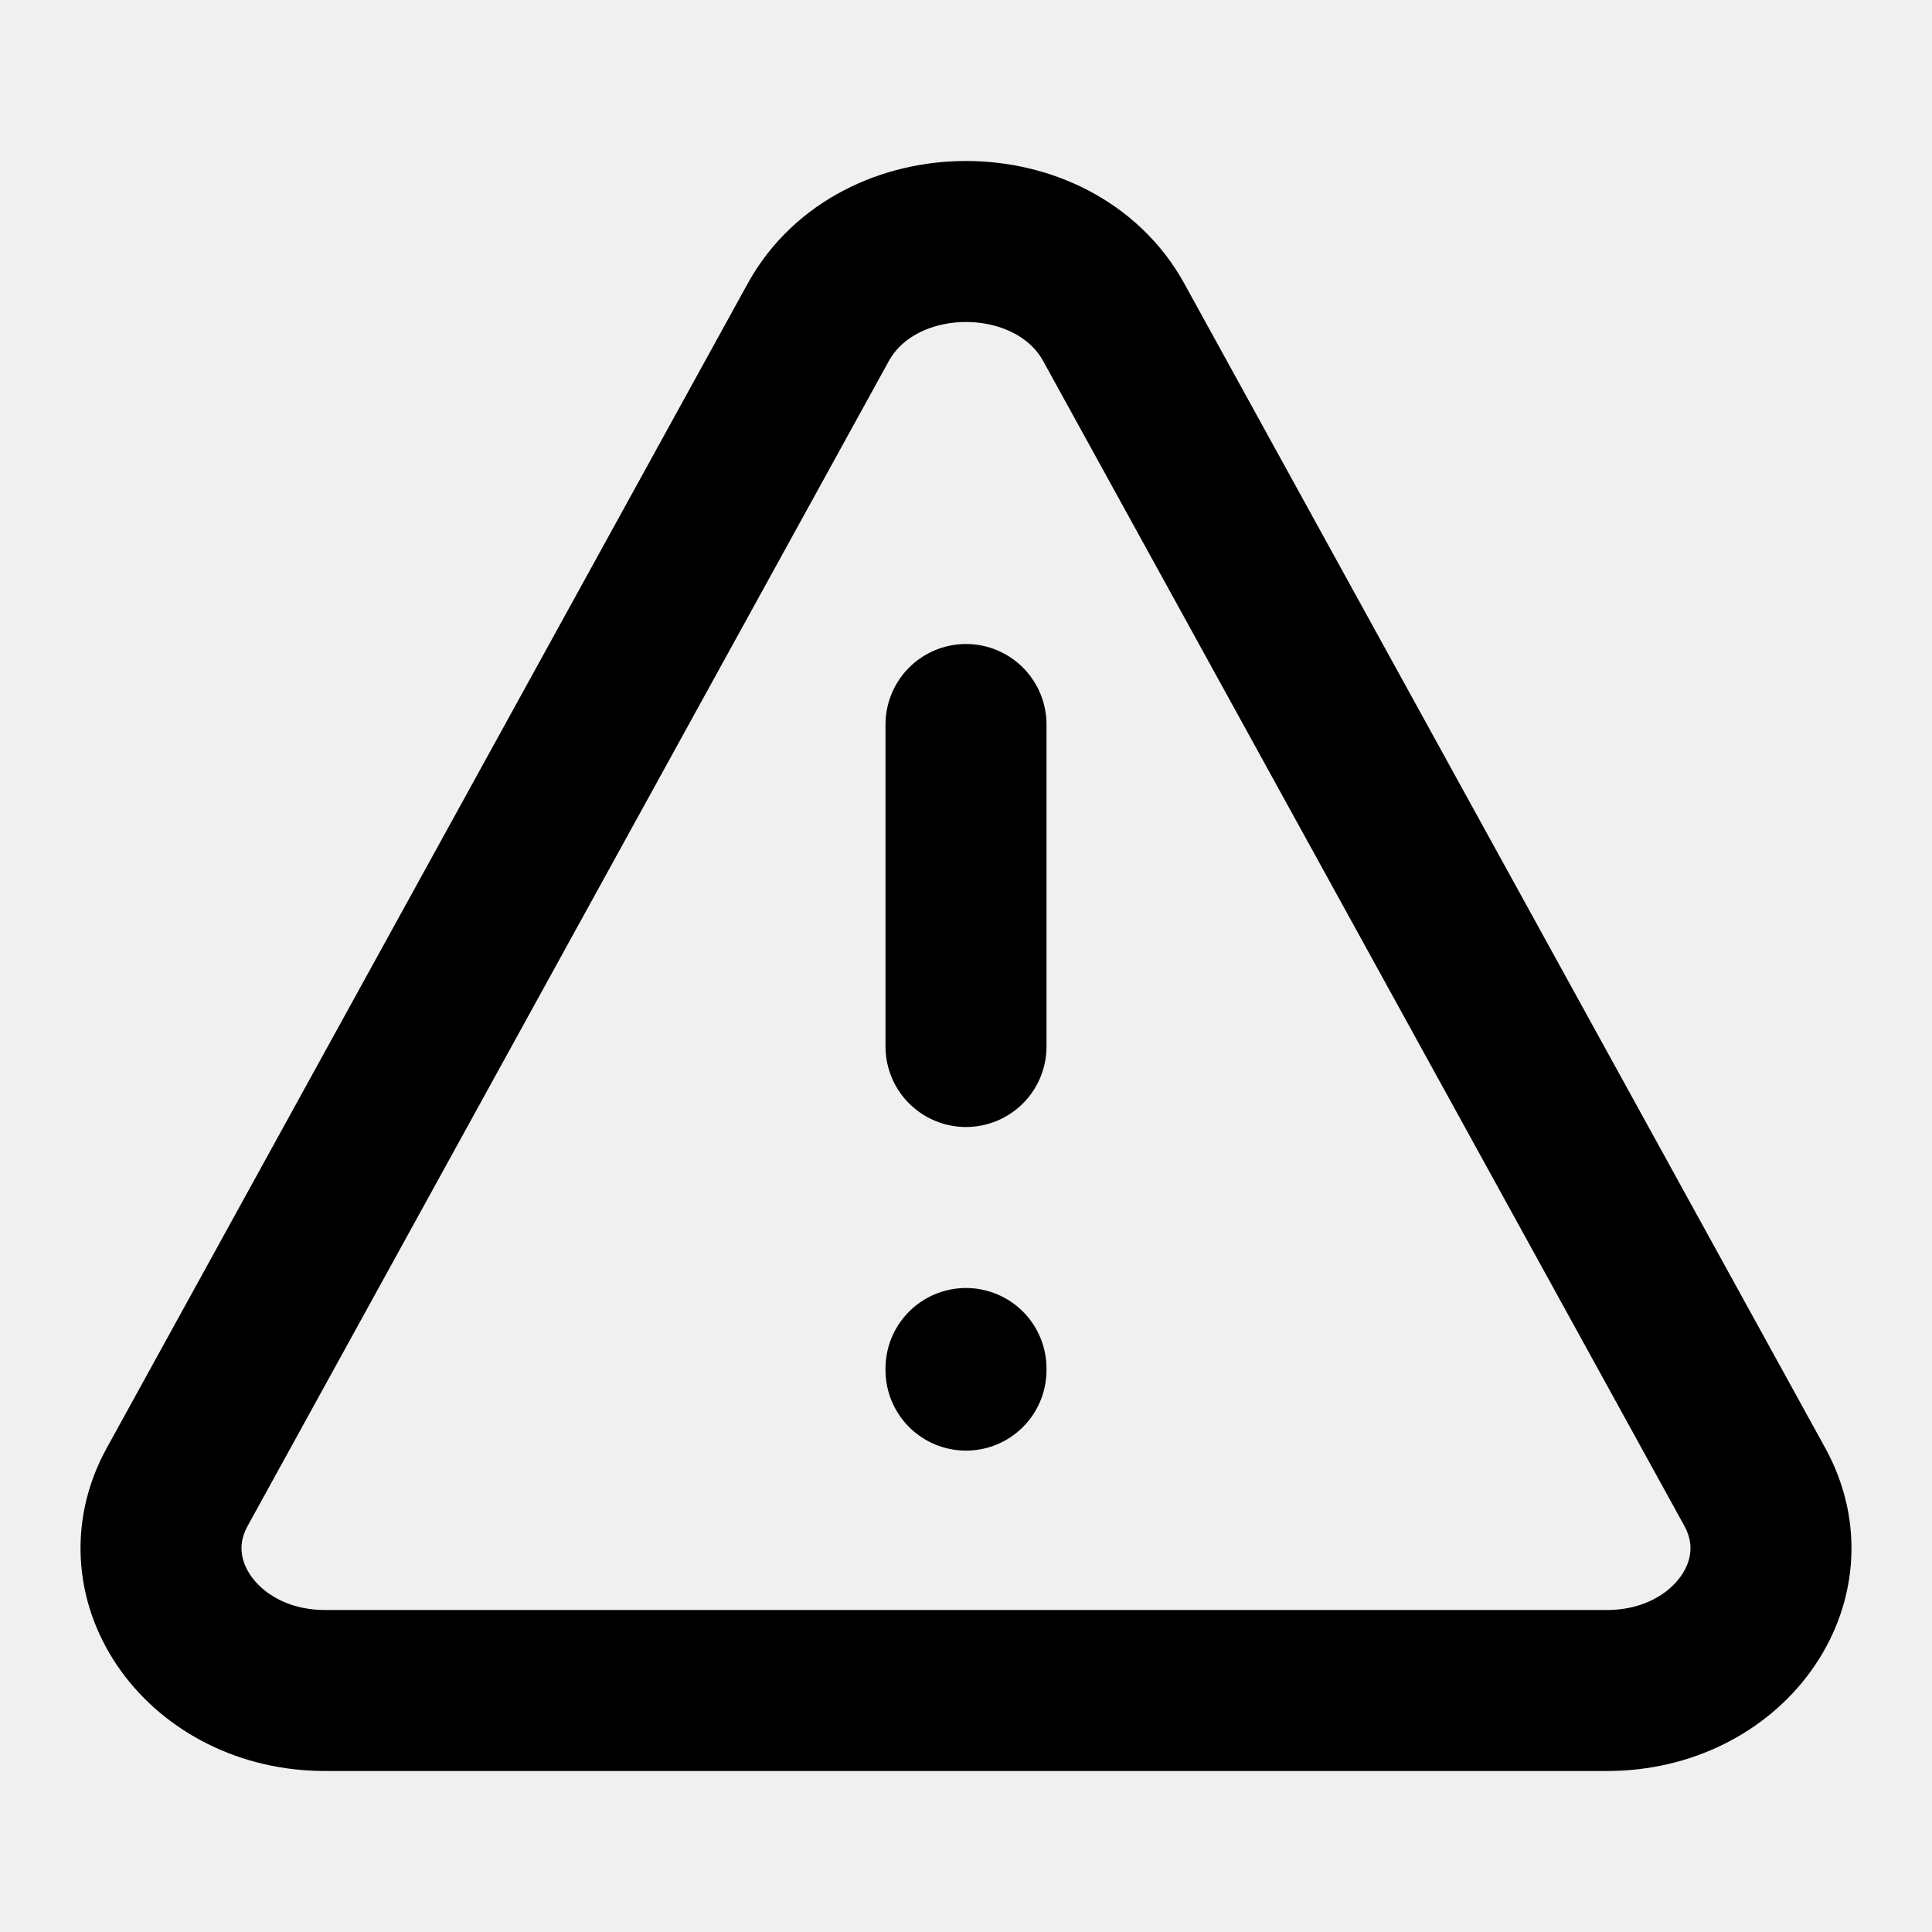
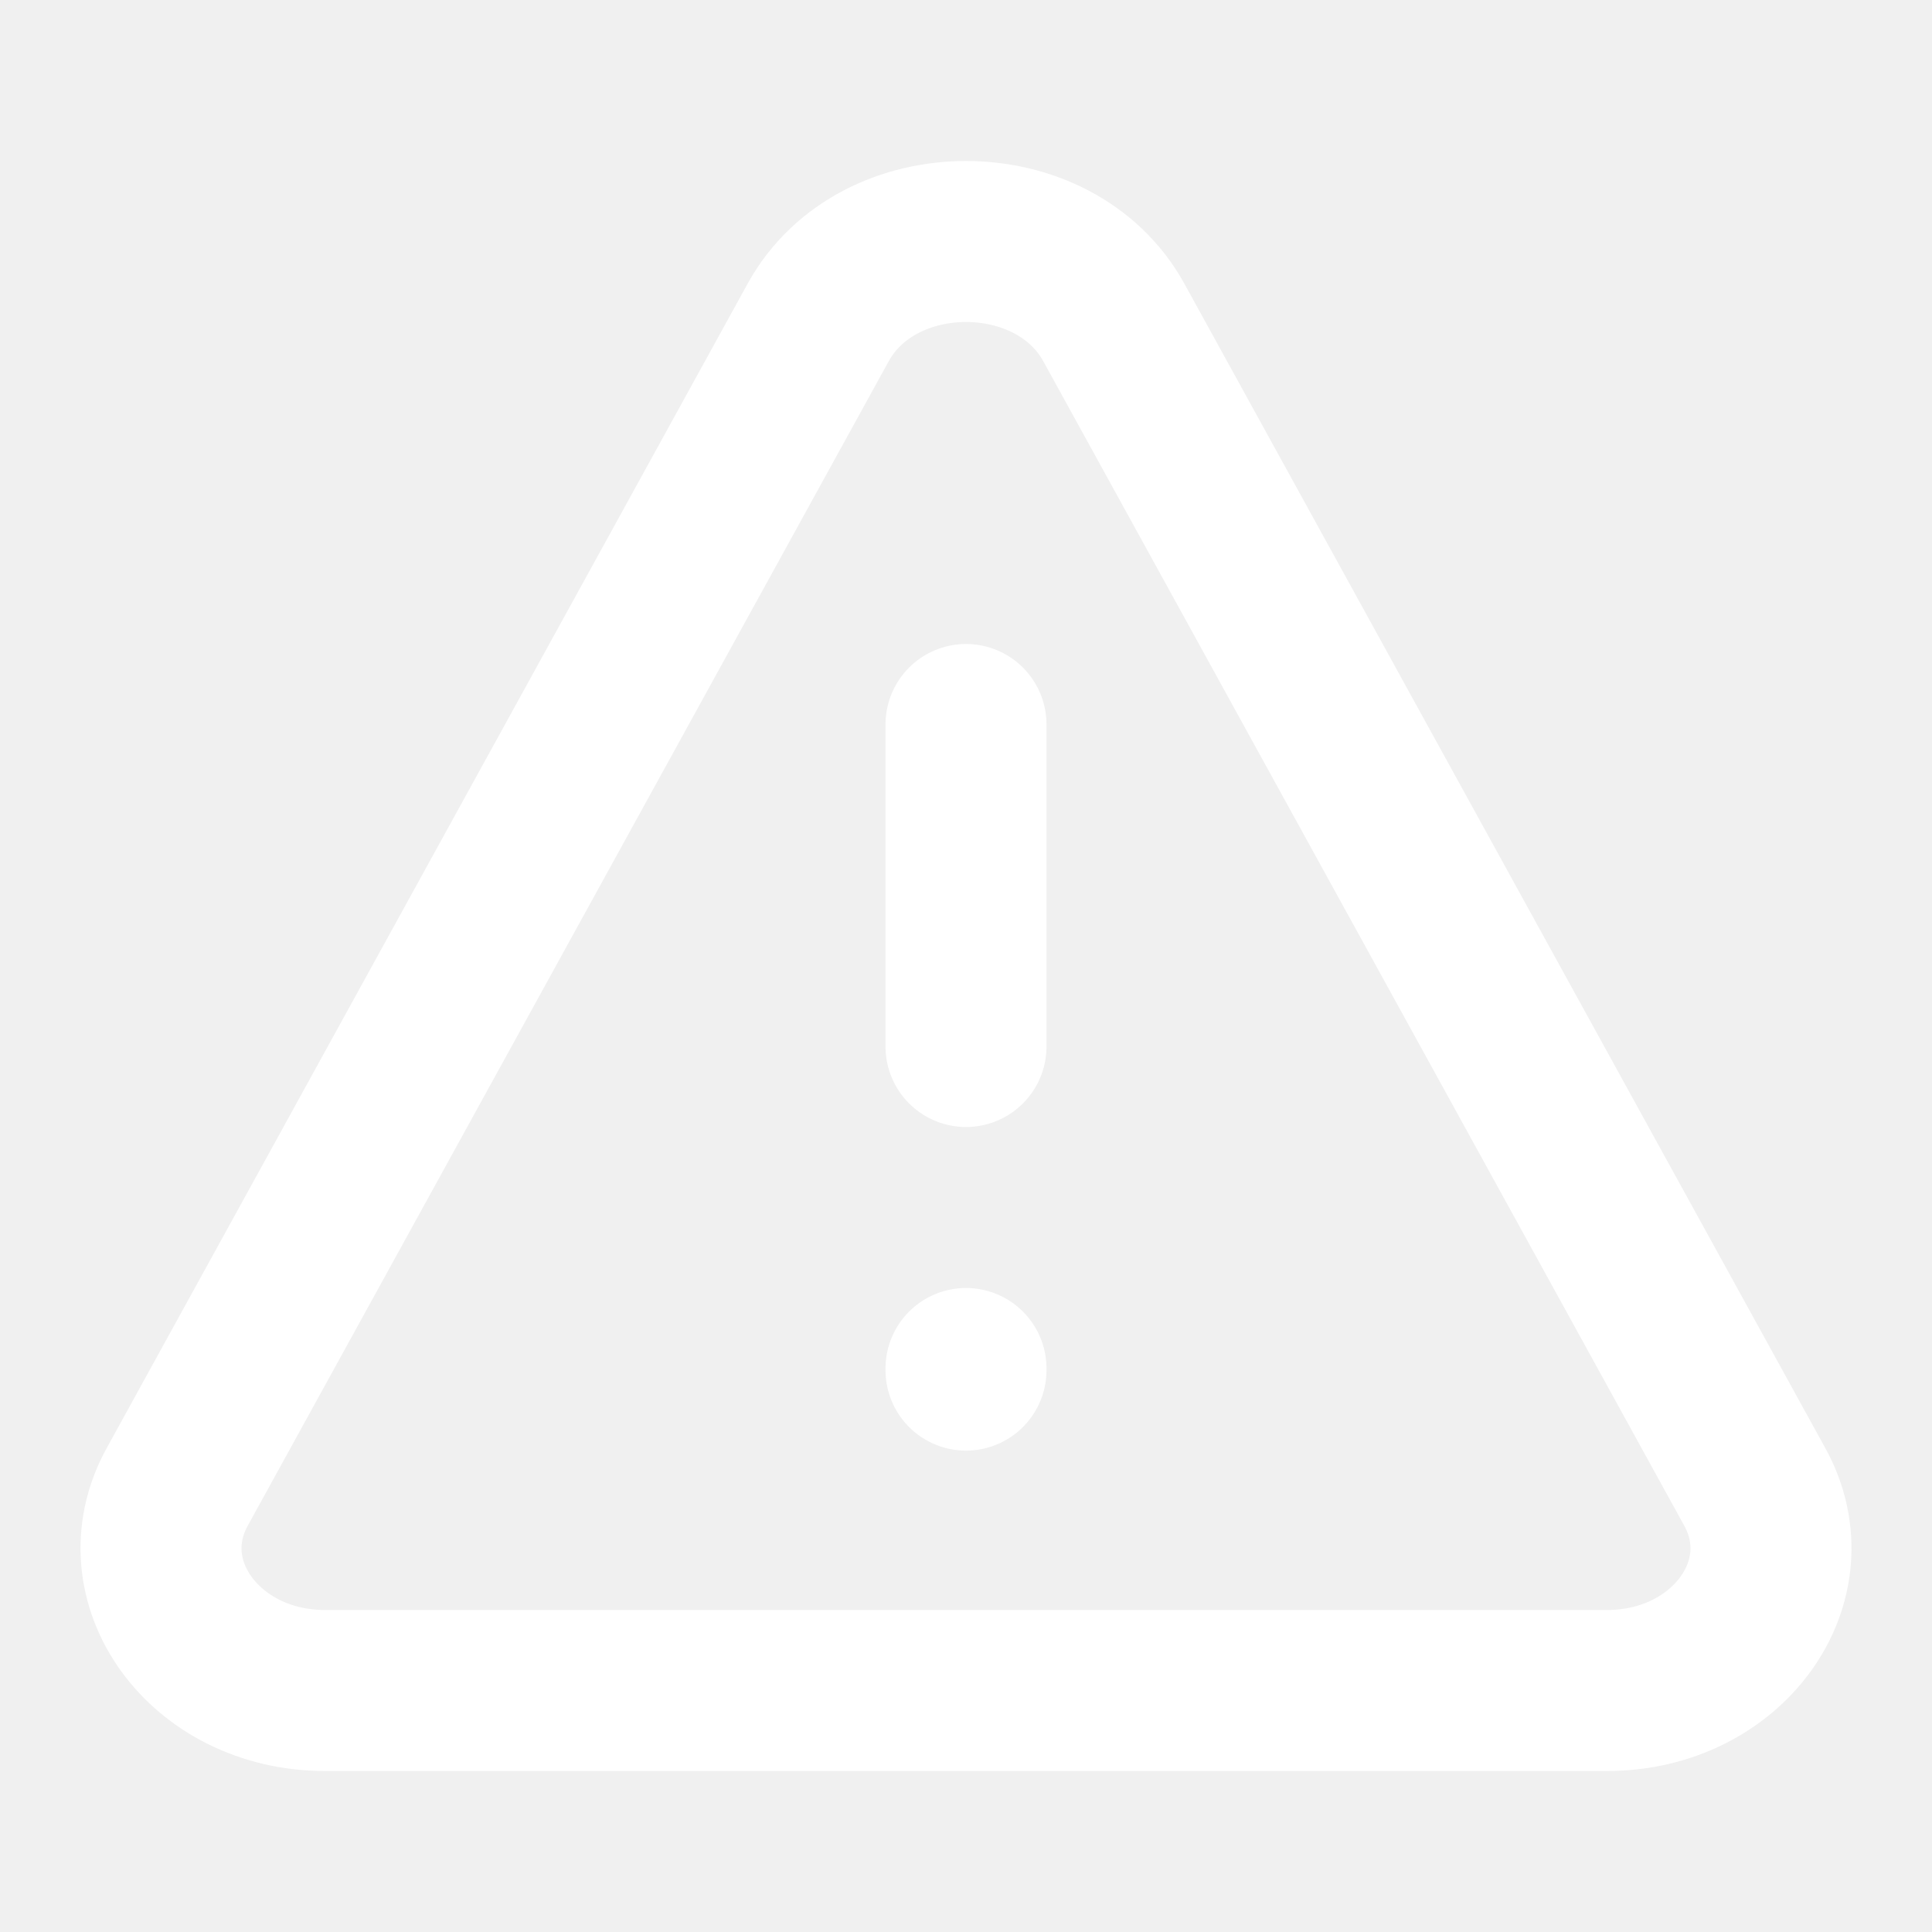
- <svg xmlns="http://www.w3.org/2000/svg" width="64px" height="64px" viewBox="0 0 24 24" fill="none">
-   <g id="SVGRepo_bgCarrier" stroke-width="0" />
-   <g id="SVGRepo_tracerCarrier" stroke-linecap="round" stroke-linejoin="round" />
-   <g id="SVGRepo_iconCarrier">
-     <path d="M2.202 18.47L10.164 4.005C10.902 2.665 13.098 2.665 13.836 4.005L21.798 18.47C22.444 19.643 21.46 21 19.963 21H4.037C2.54 21 1.556 19.643 2.202 18.47Z" stroke="#000000" stroke-width="2" stroke-linecap="round" stroke-linejoin="round" />
-     <path d="M12 9V13" stroke="#000000" stroke-width="2" stroke-linecap="round" stroke-linejoin="round" />
-     <path d="M12 17.02V17" stroke="#000000" stroke-width="2" stroke-linecap="round" stroke-linejoin="round" />
+ <svg xmlns="http://www.w3.org/2000/svg" width="64" height="64" fill="none" viewBox="0 0 24 24">
+   <g stroke="#ffffff" stroke-linecap="round" stroke-linejoin="round" stroke-width="2">
+     <path d="m2.202 18.47 7.962-14.465c.738-1.34 2.934-1.34 3.672 0l7.962 14.465c.646 1.173-.338 2.53-1.835 2.53H4.037c-1.497 0-2.481-1.357-1.835-2.53M12 9v4M12 17.02V17" />
  </g>
</svg>
